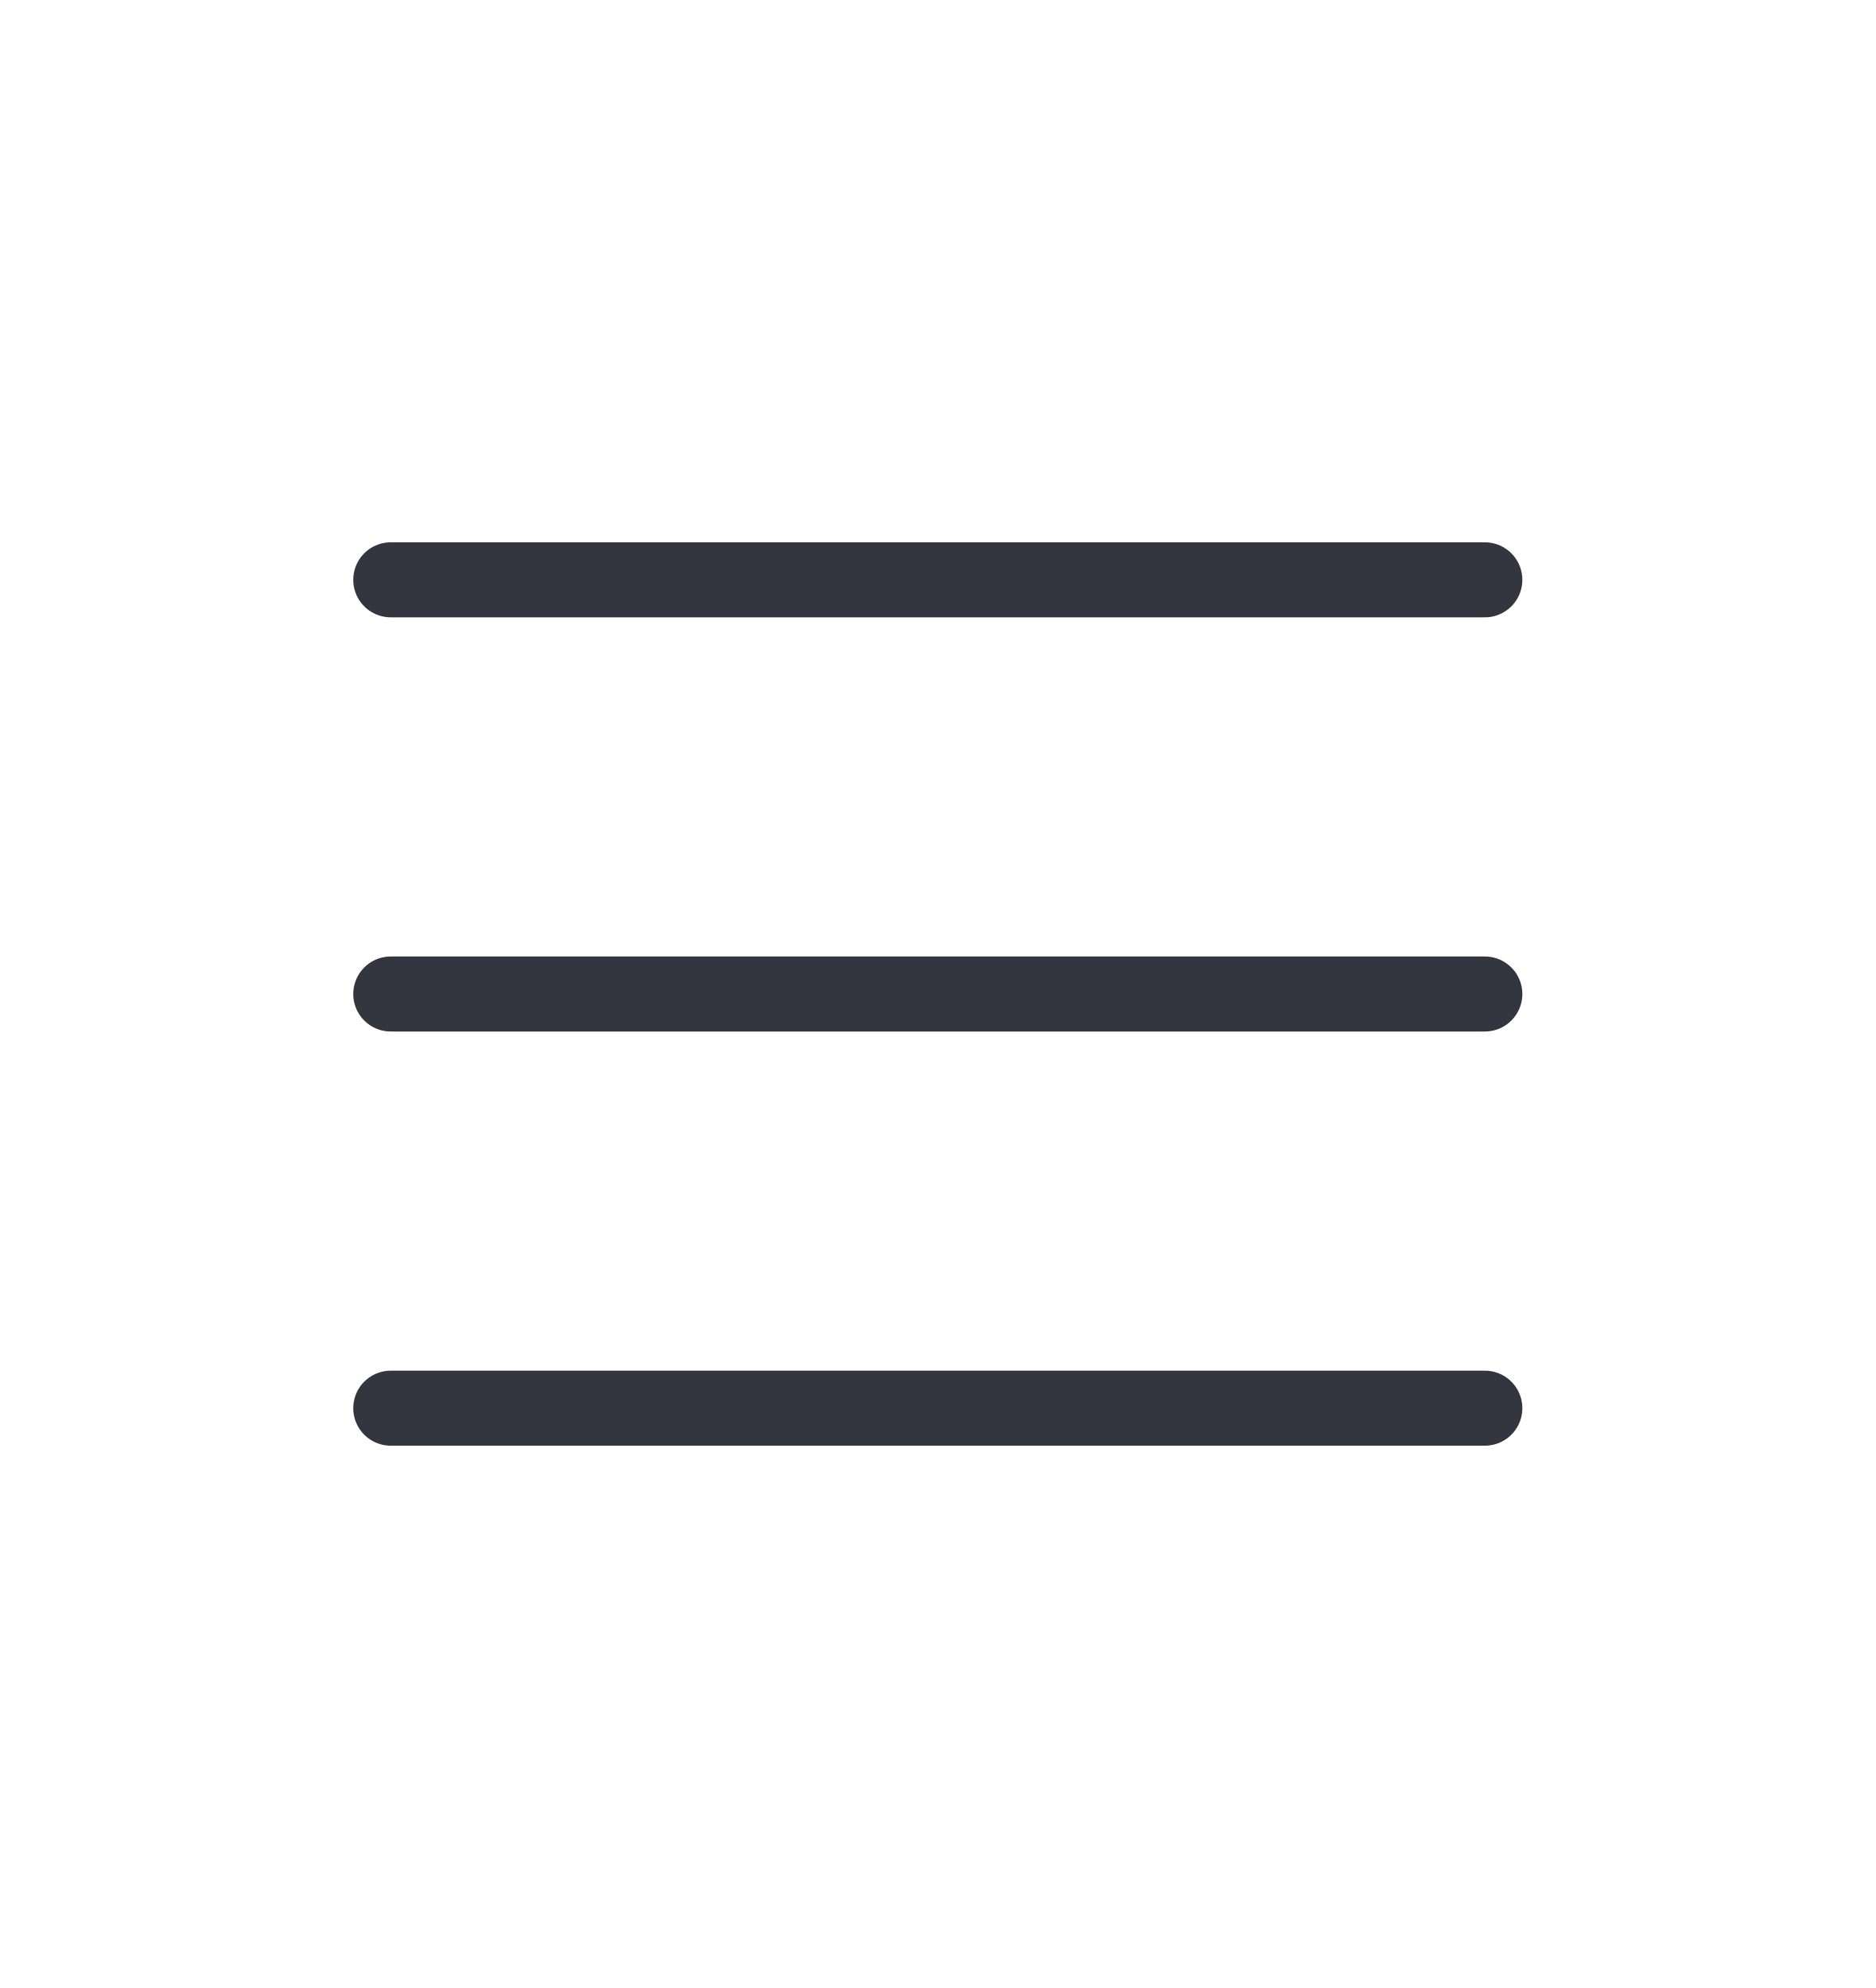
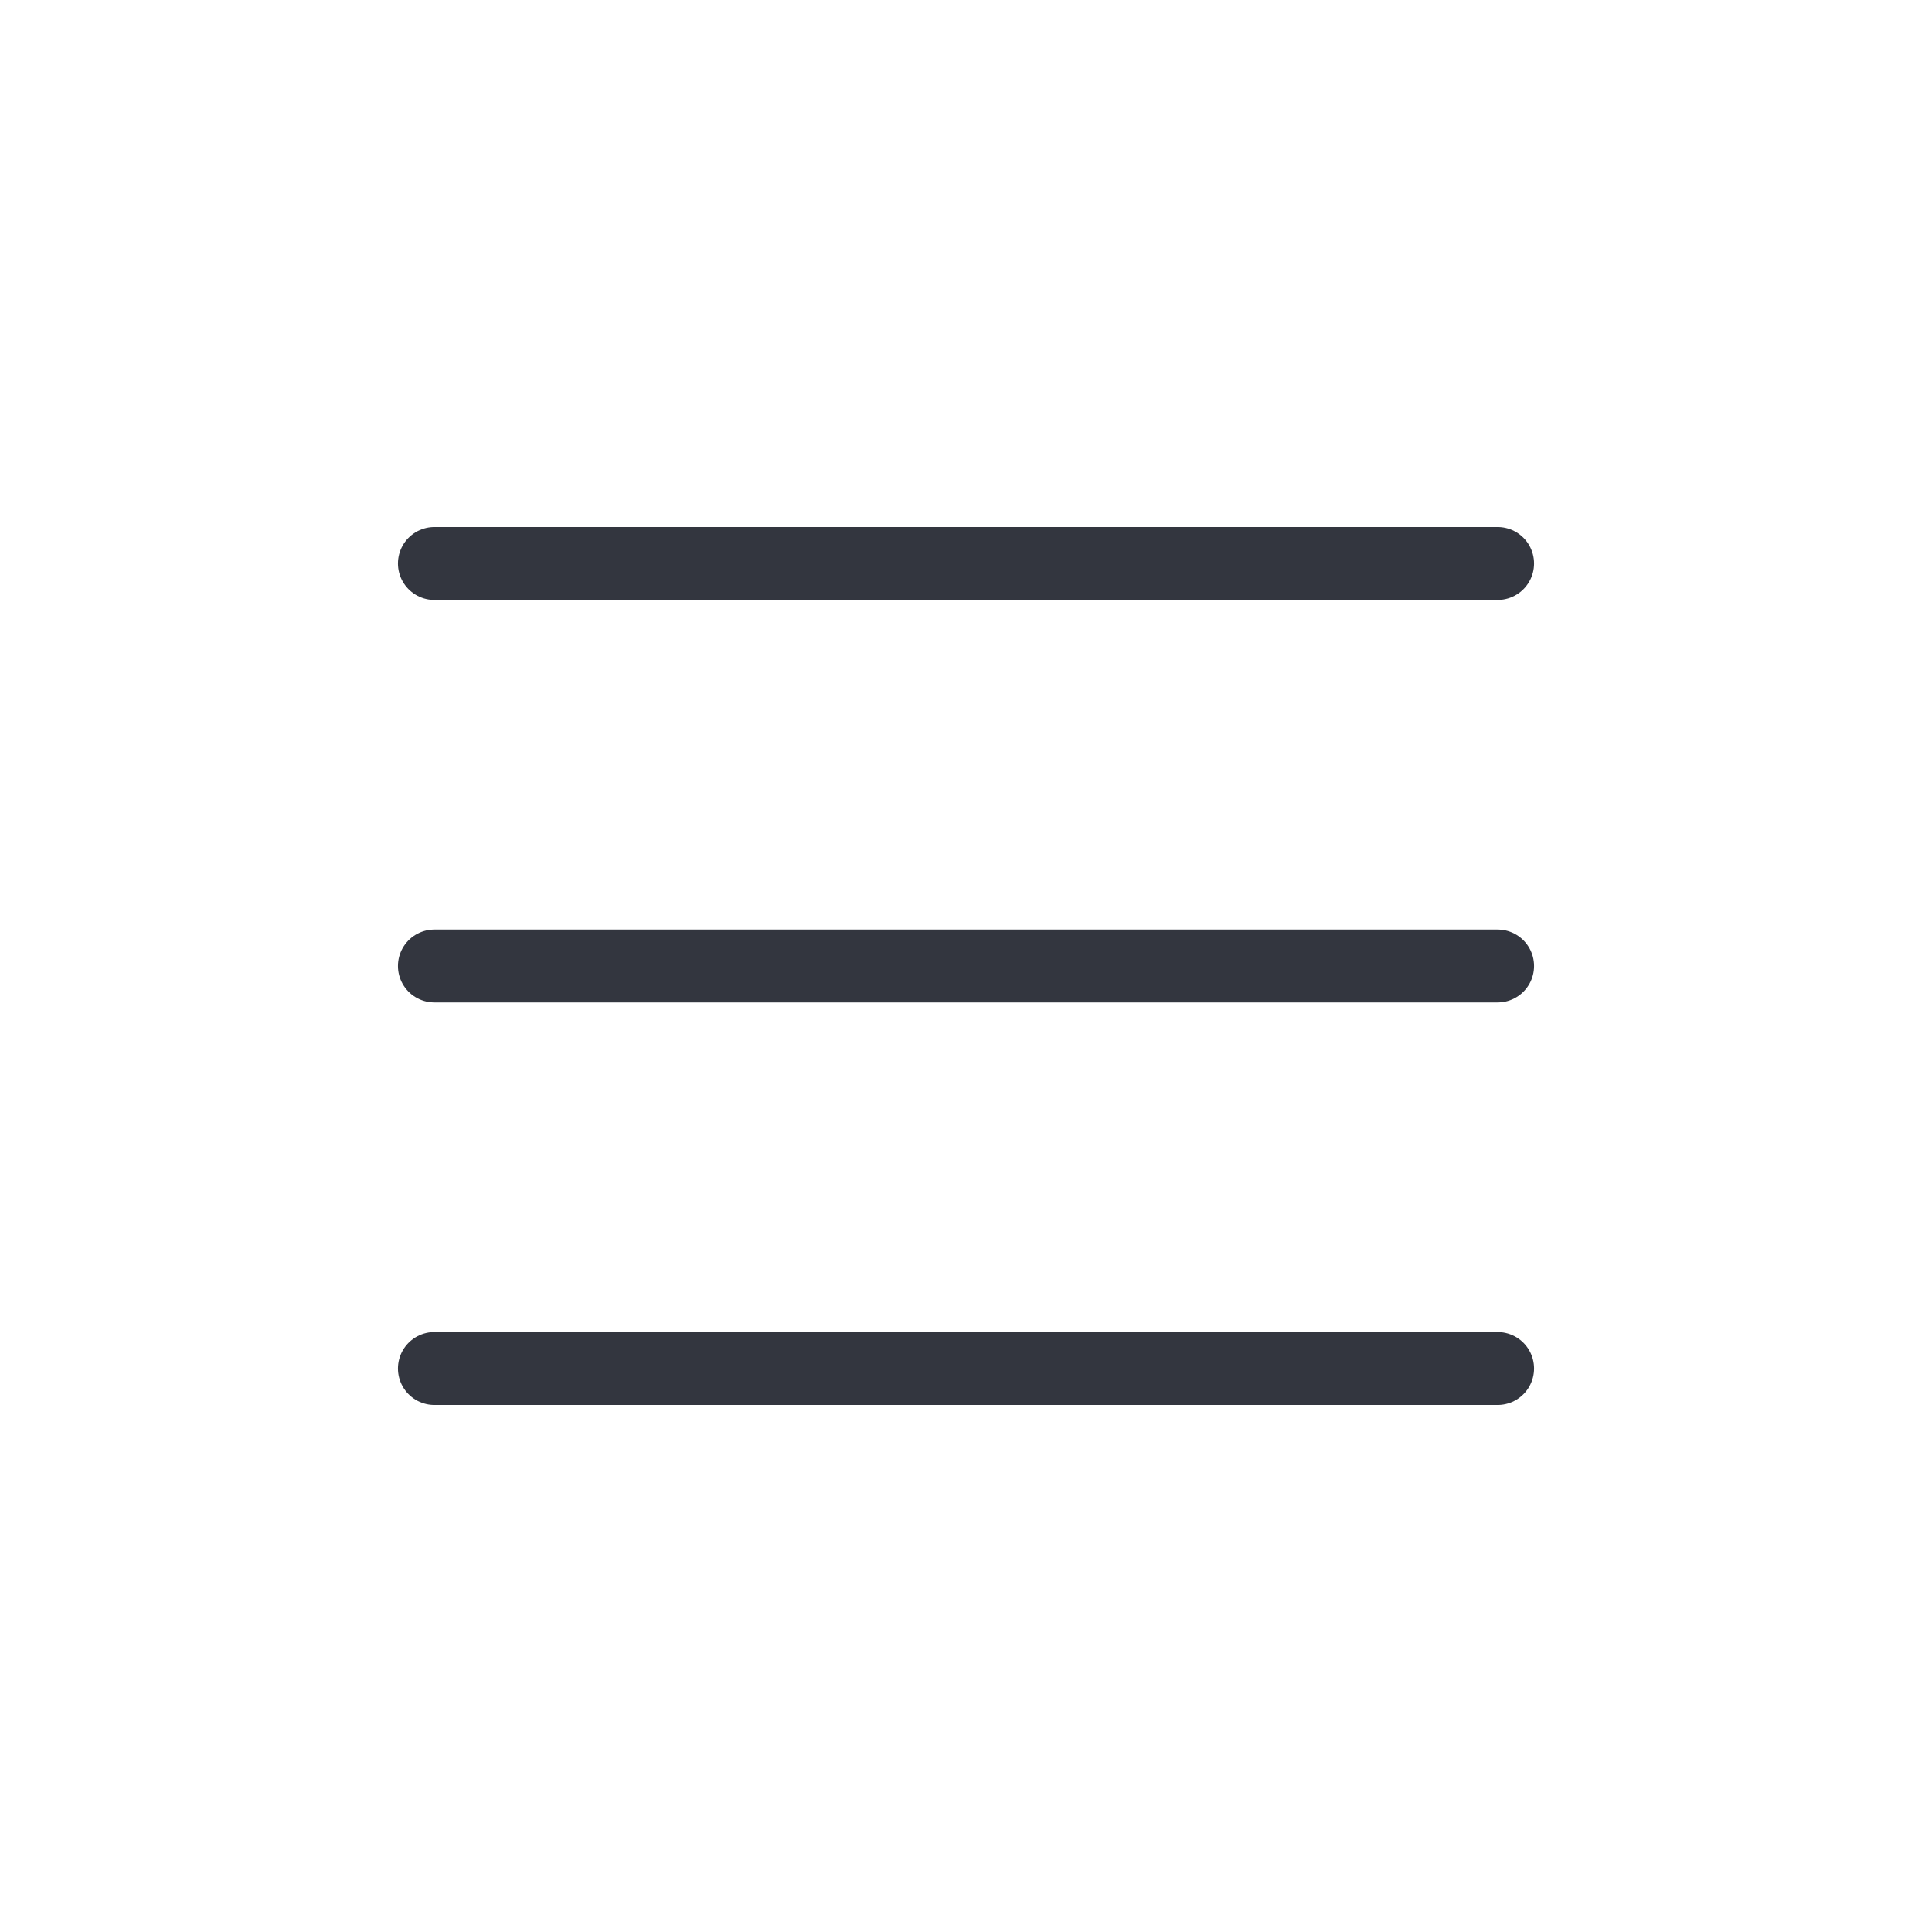
- <svg xmlns="http://www.w3.org/2000/svg" width="50" height="53" viewBox="0 0 50 53" fill="none">
+ <svg xmlns="http://www.w3.org/2000/svg" width="43" height="43" viewBox="0 0 50 53" fill="none">
  <path d="M10.417 15.458H39.583" stroke="#33363F" stroke-width="2" stroke-linecap="round" />
  <path d="M10.417 26.5H39.583" stroke="#33363F" stroke-width="2" stroke-linecap="round" />
  <path d="M10.417 37.542H39.583" stroke="#33363F" stroke-width="2" stroke-linecap="round" />
</svg>
